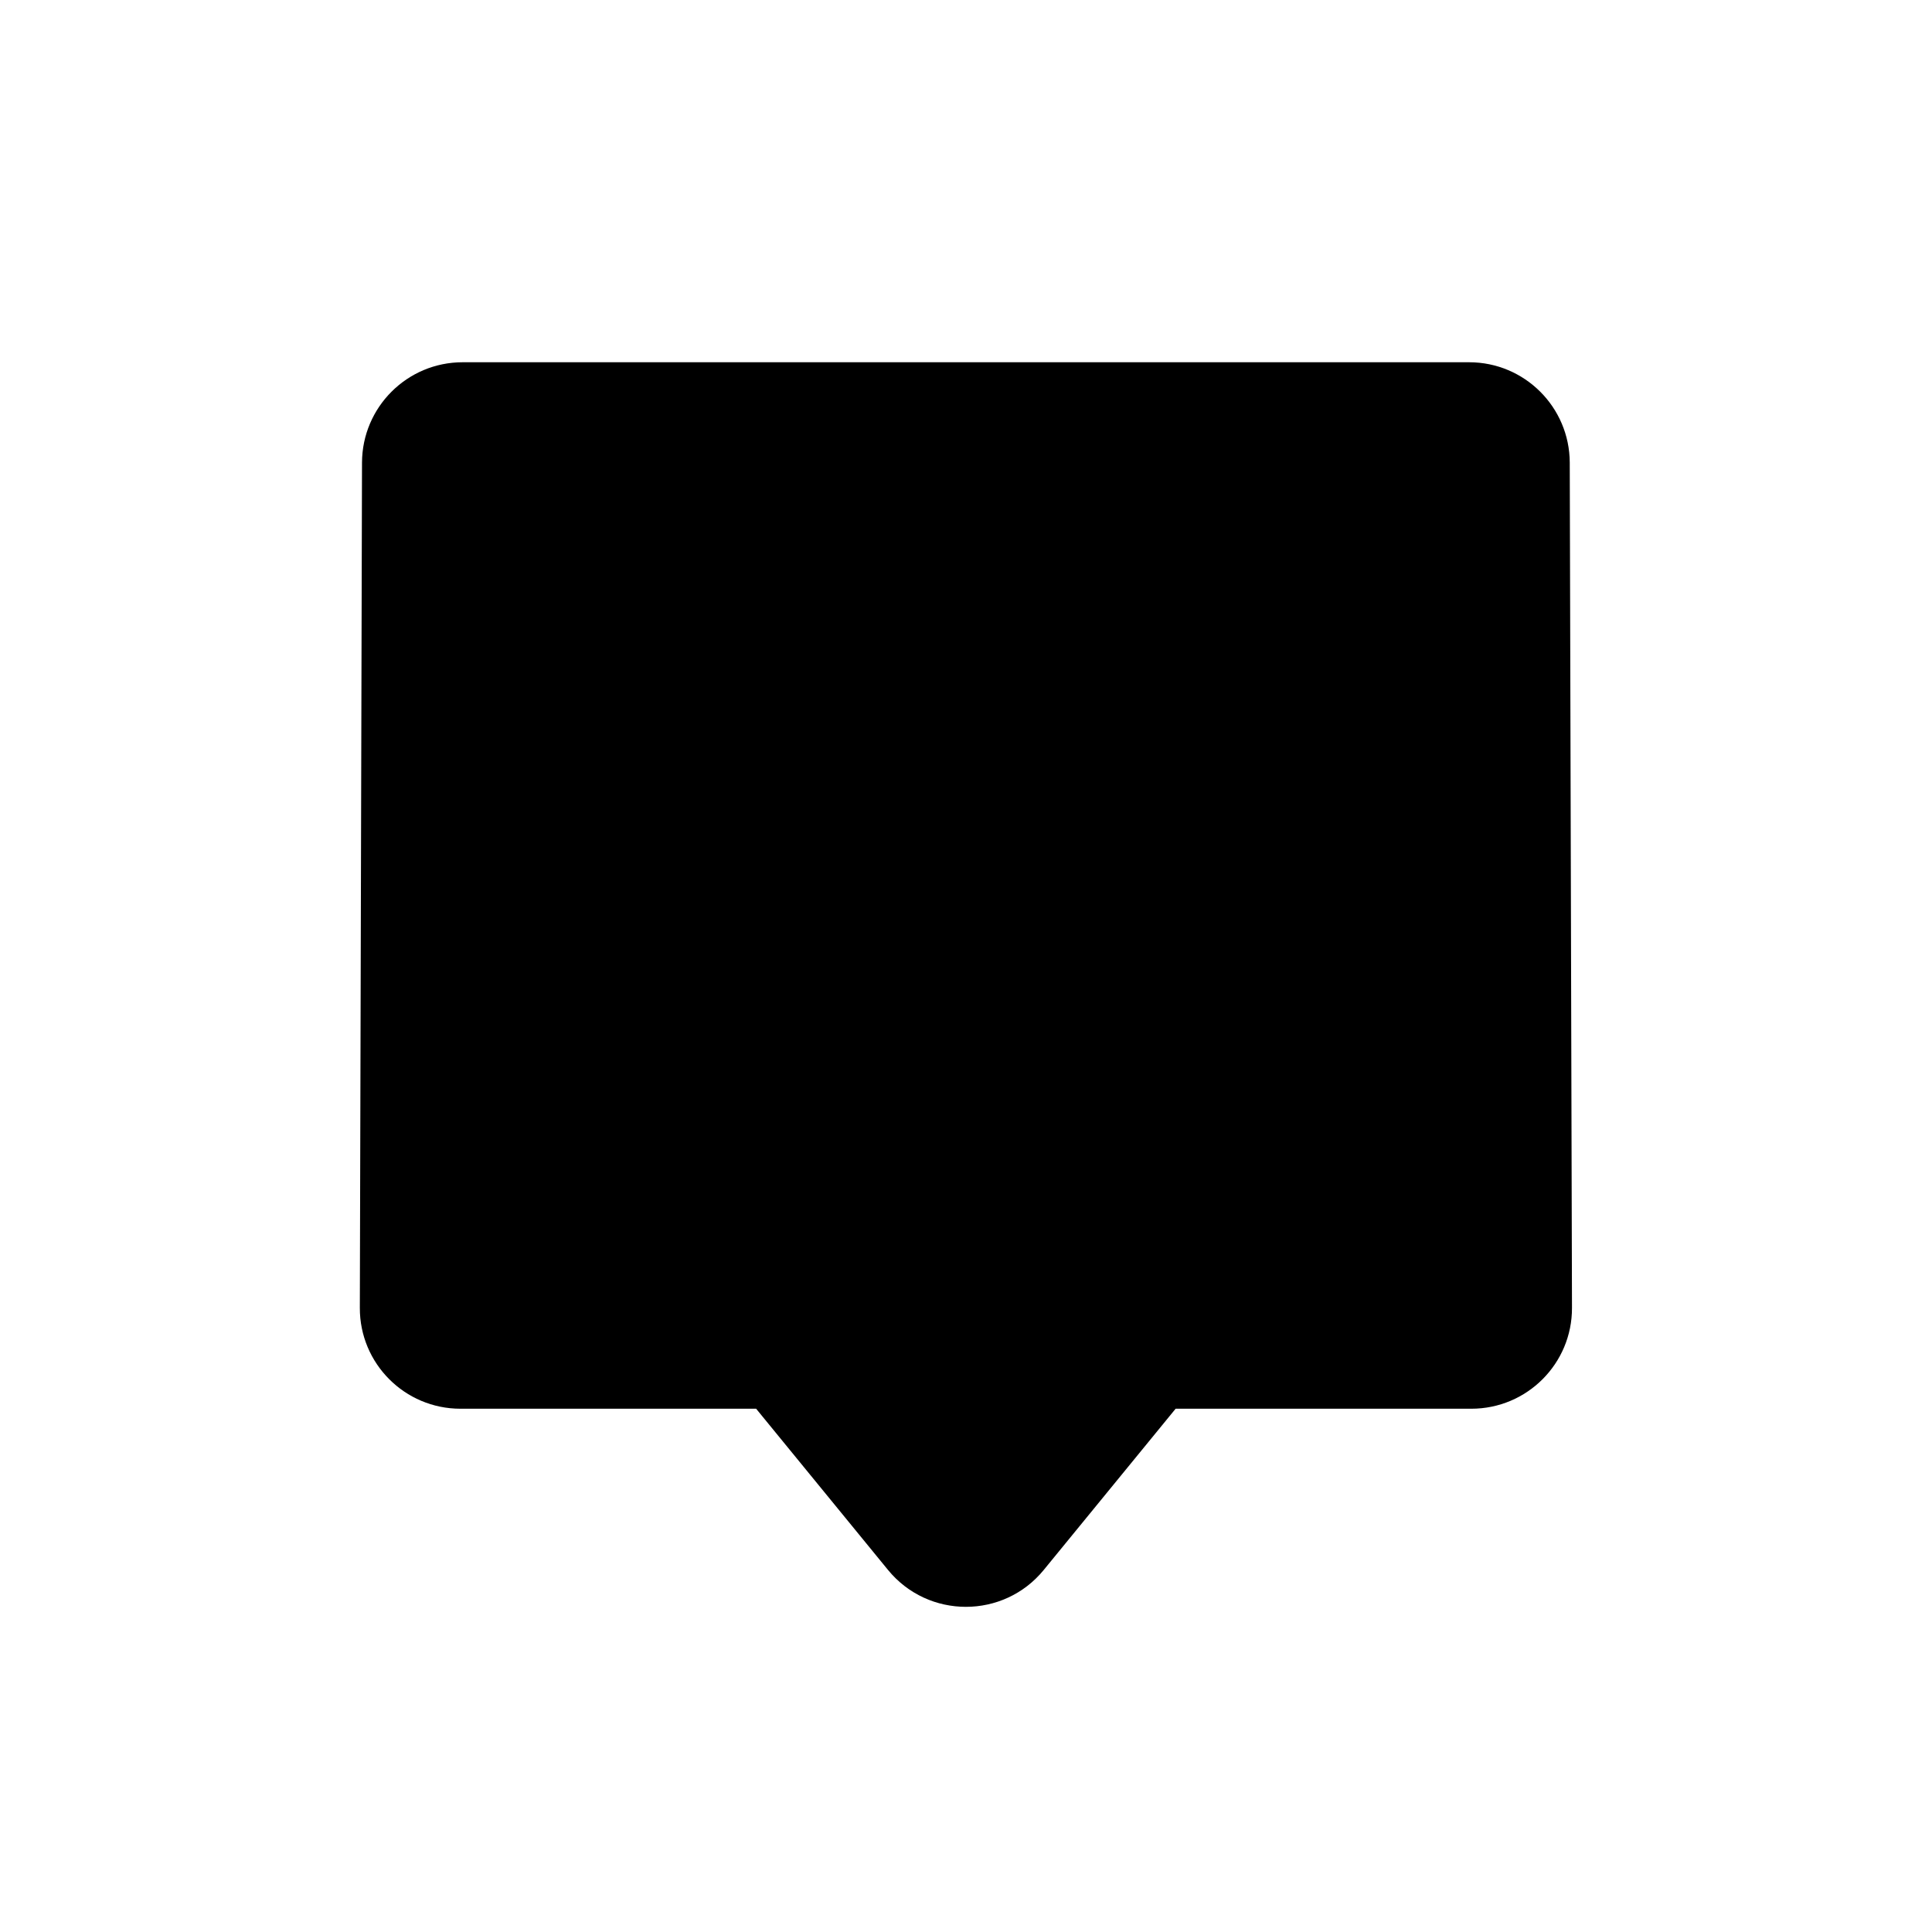
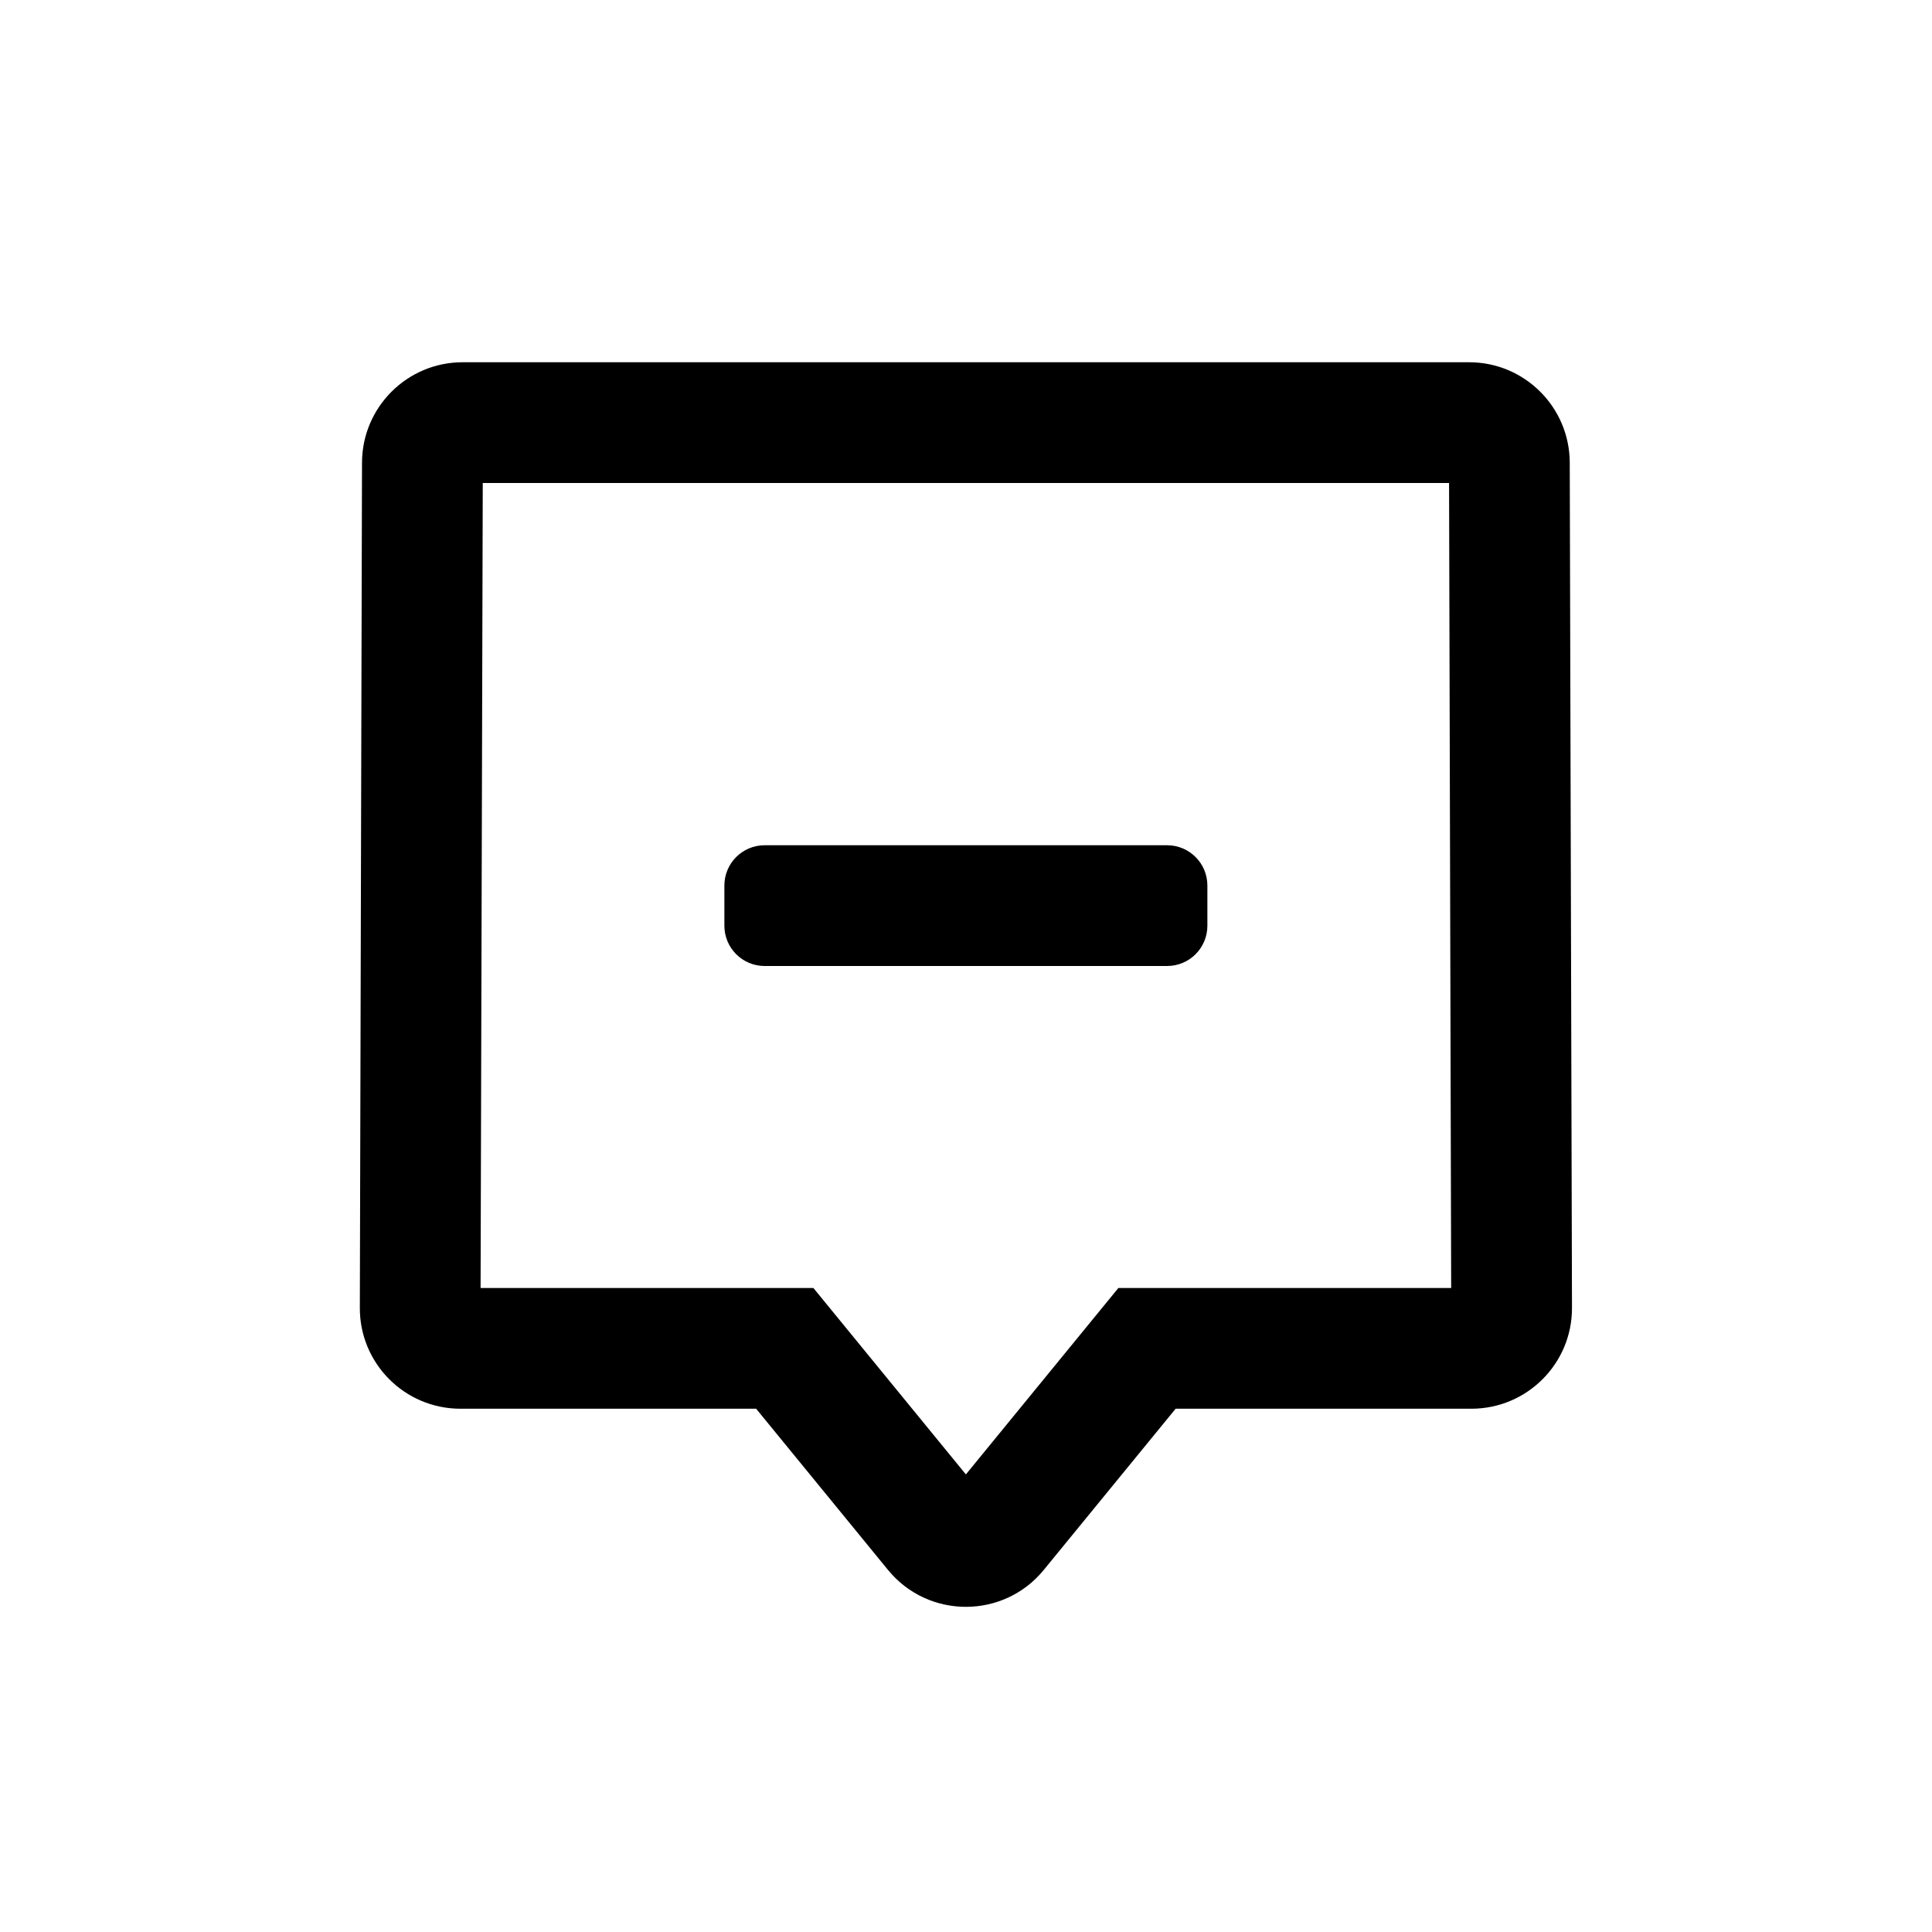
- <svg xmlns="http://www.w3.org/2000/svg" class="tiktok-1g0p6jv-StyledInboxIcon e18kkhh41" viewBox="0 0 32 32" fill="currentColor">
-   <path fillRule="evenodd" clipRule="evenodd" d="M24.036 21.333H18.524L15.998 24.421L13.472 21.333H7.96L7.996 8H24.001L24.036 21.333ZM24.37 23.333H19.472L17.288 26.003C16.622 26.818 15.375 26.818 14.708 26.003L12.524 23.333H7.626C6.704 23.333 5.957 22.584 5.96 21.662L5.996 7.662C5.999 6.744 6.744 6 7.663 6H24.333C25.252 6 25.997 6.744 26 7.662L26.037 21.662C26.04 22.584 25.293 23.333 24.37 23.333ZM12.665 14C12.296 14 11.998 14.299 11.998 14.667V15.333C11.998 15.701 12.296 16 12.665 16H19.331C19.7 16 19.998 15.701 19.998 15.333V14.667C19.998 14.299 19.7 14 19.331 14H12.665Z">
-     </path>
+ <svg xmlns="http://www.w3.org/2000/svg" class="tiktok-1g0p6jv-StyledInboxIcon e18kkhh41" width="32" height="32" viewBox="0 0 32 32" fill="currentColor">
+   <path fill-rule="evenodd" clip-rule="evenodd" d="M24.036 21.333H18.524L15.998 24.421L13.472 21.333H7.96L7.996 8H24.001L24.036 21.333ZM24.37 23.333H19.472L17.288 26.003C16.622 26.818 15.375 26.818 14.708 26.003L12.524 23.333H7.626C6.704 23.333 5.957 22.584 5.96 21.662L5.996 7.662C5.999 6.744 6.744 6 7.663 6H24.333C25.252 6 25.997 6.744 26 7.662L26.037 21.662C26.04 22.584 25.293 23.333 24.37 23.333ZM12.665 14C12.296 14 11.998 14.299 11.998 14.667V15.333C11.998 15.701 12.296 16 12.665 16H19.331C19.7 16 19.998 15.701 19.998 15.333V14.667C19.998 14.299 19.7 14 19.331 14H12.665Z" />
</svg>
